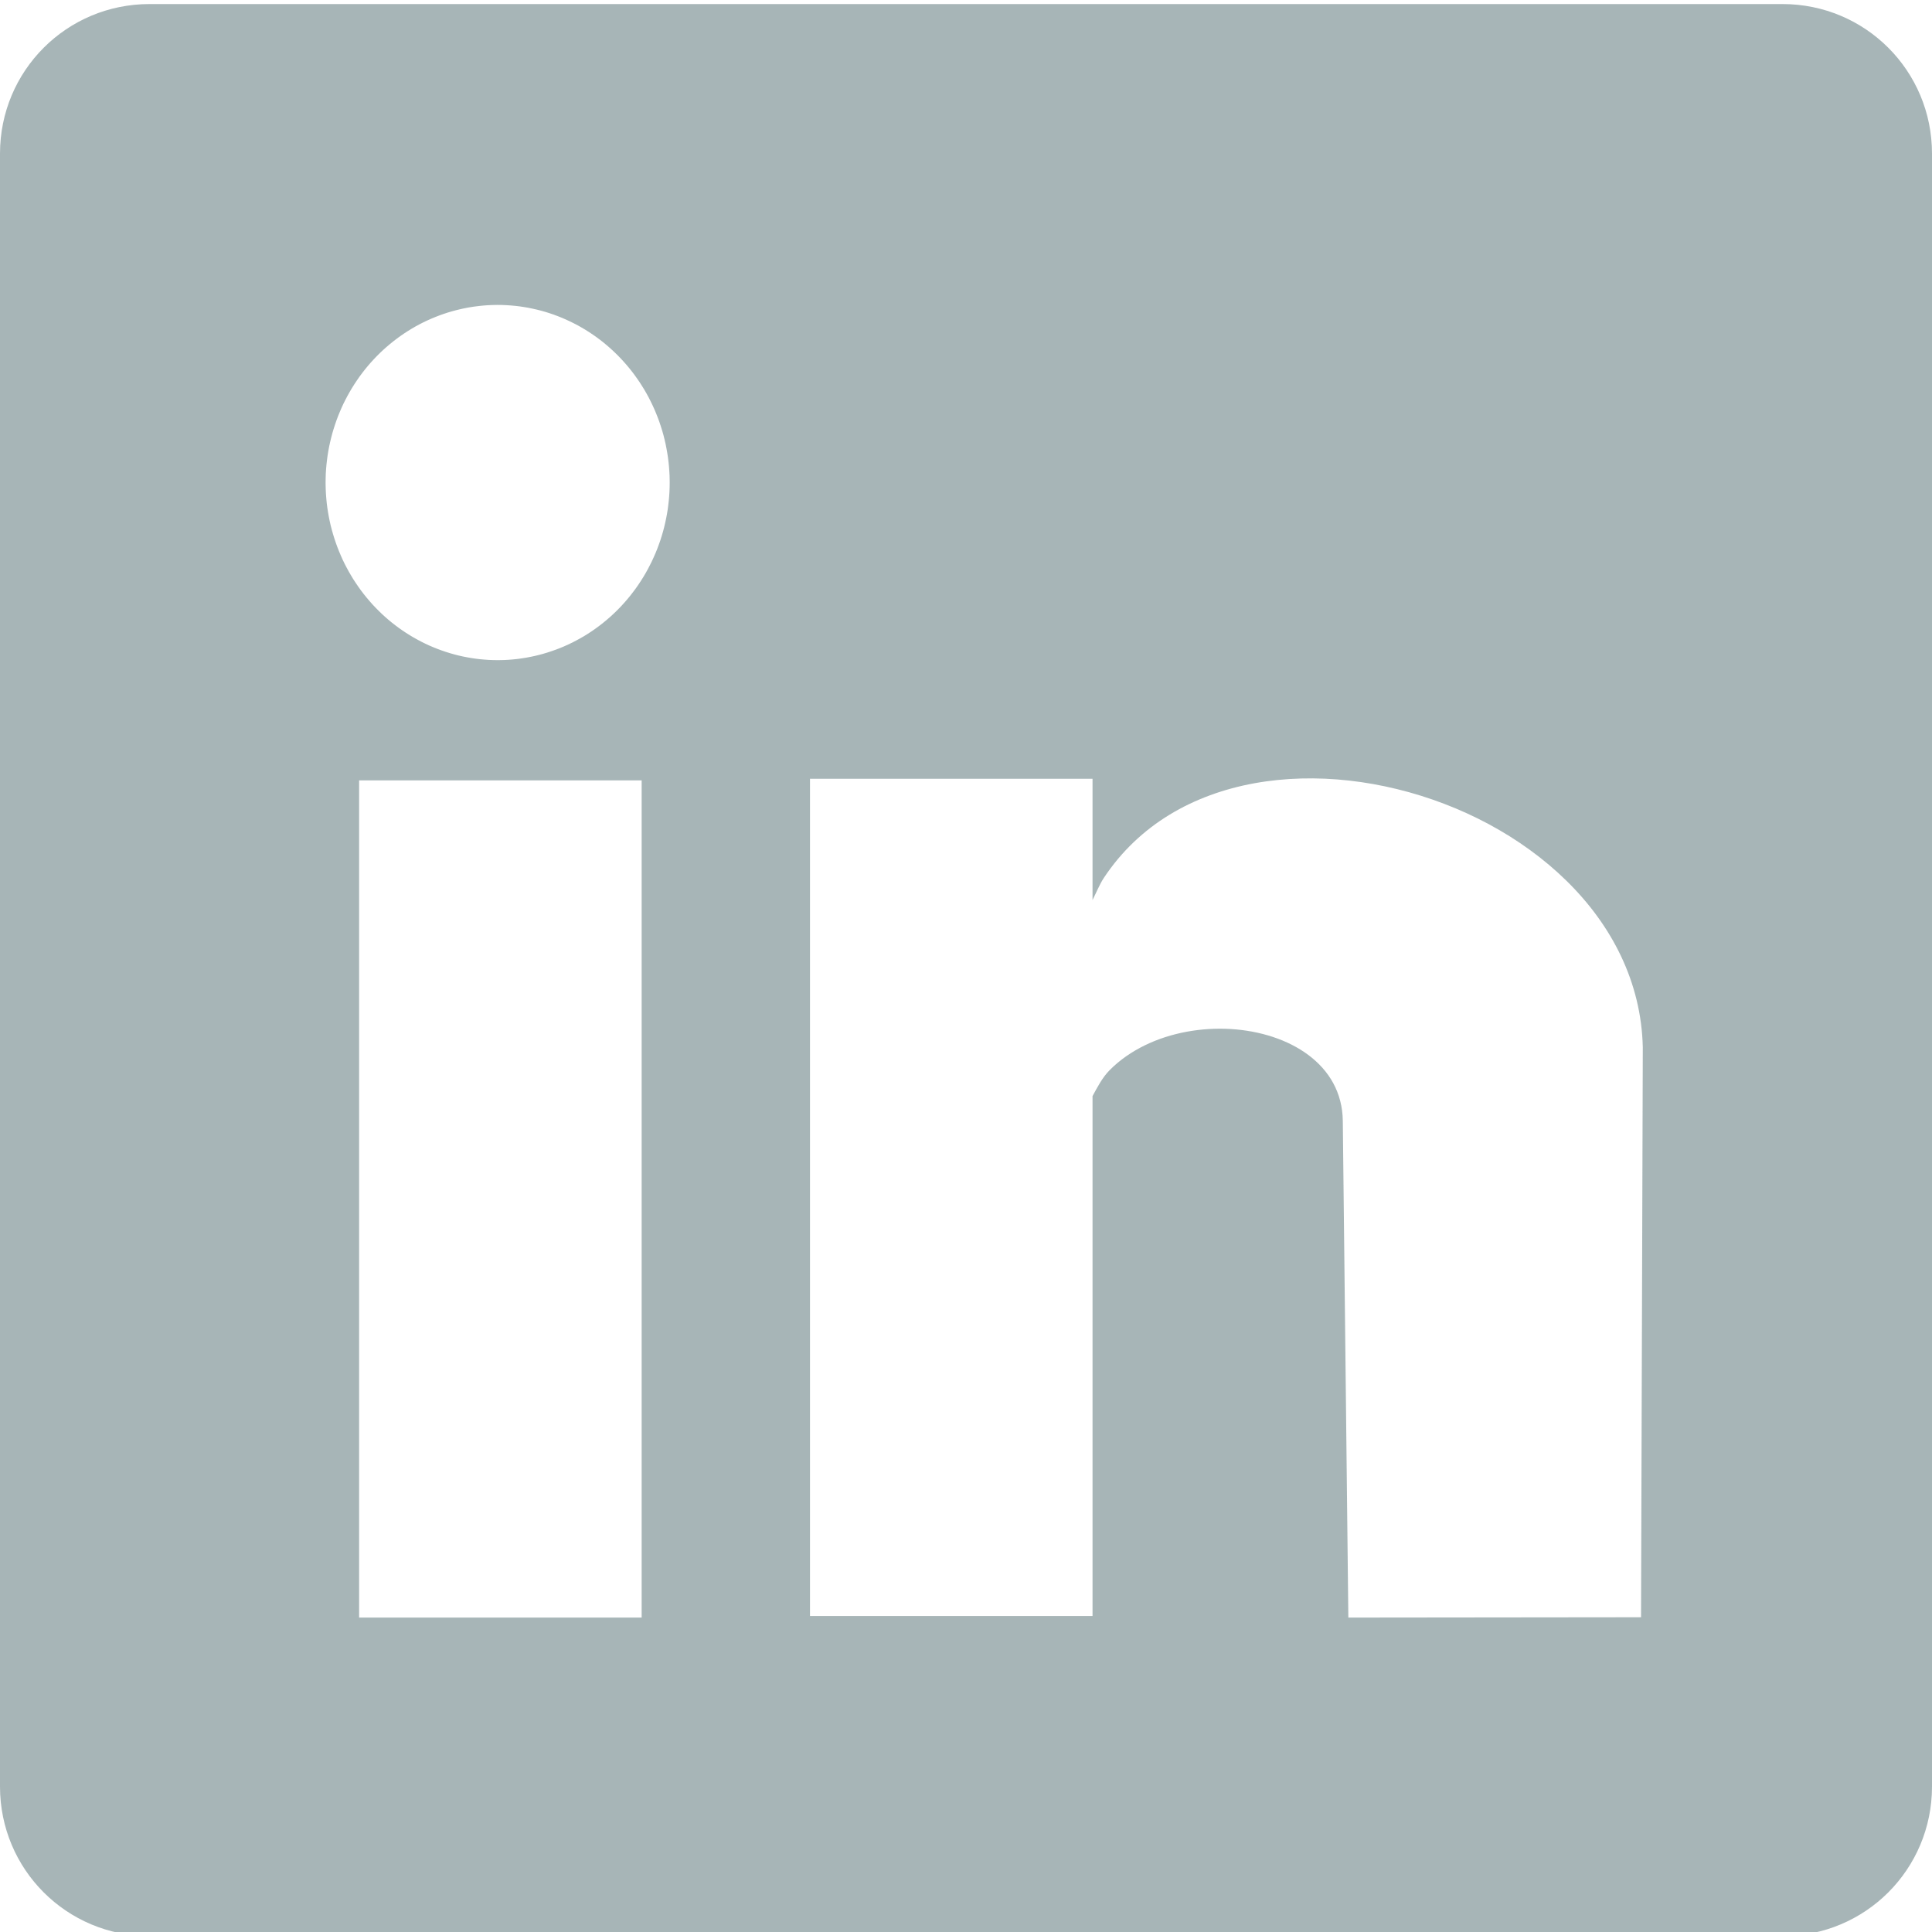
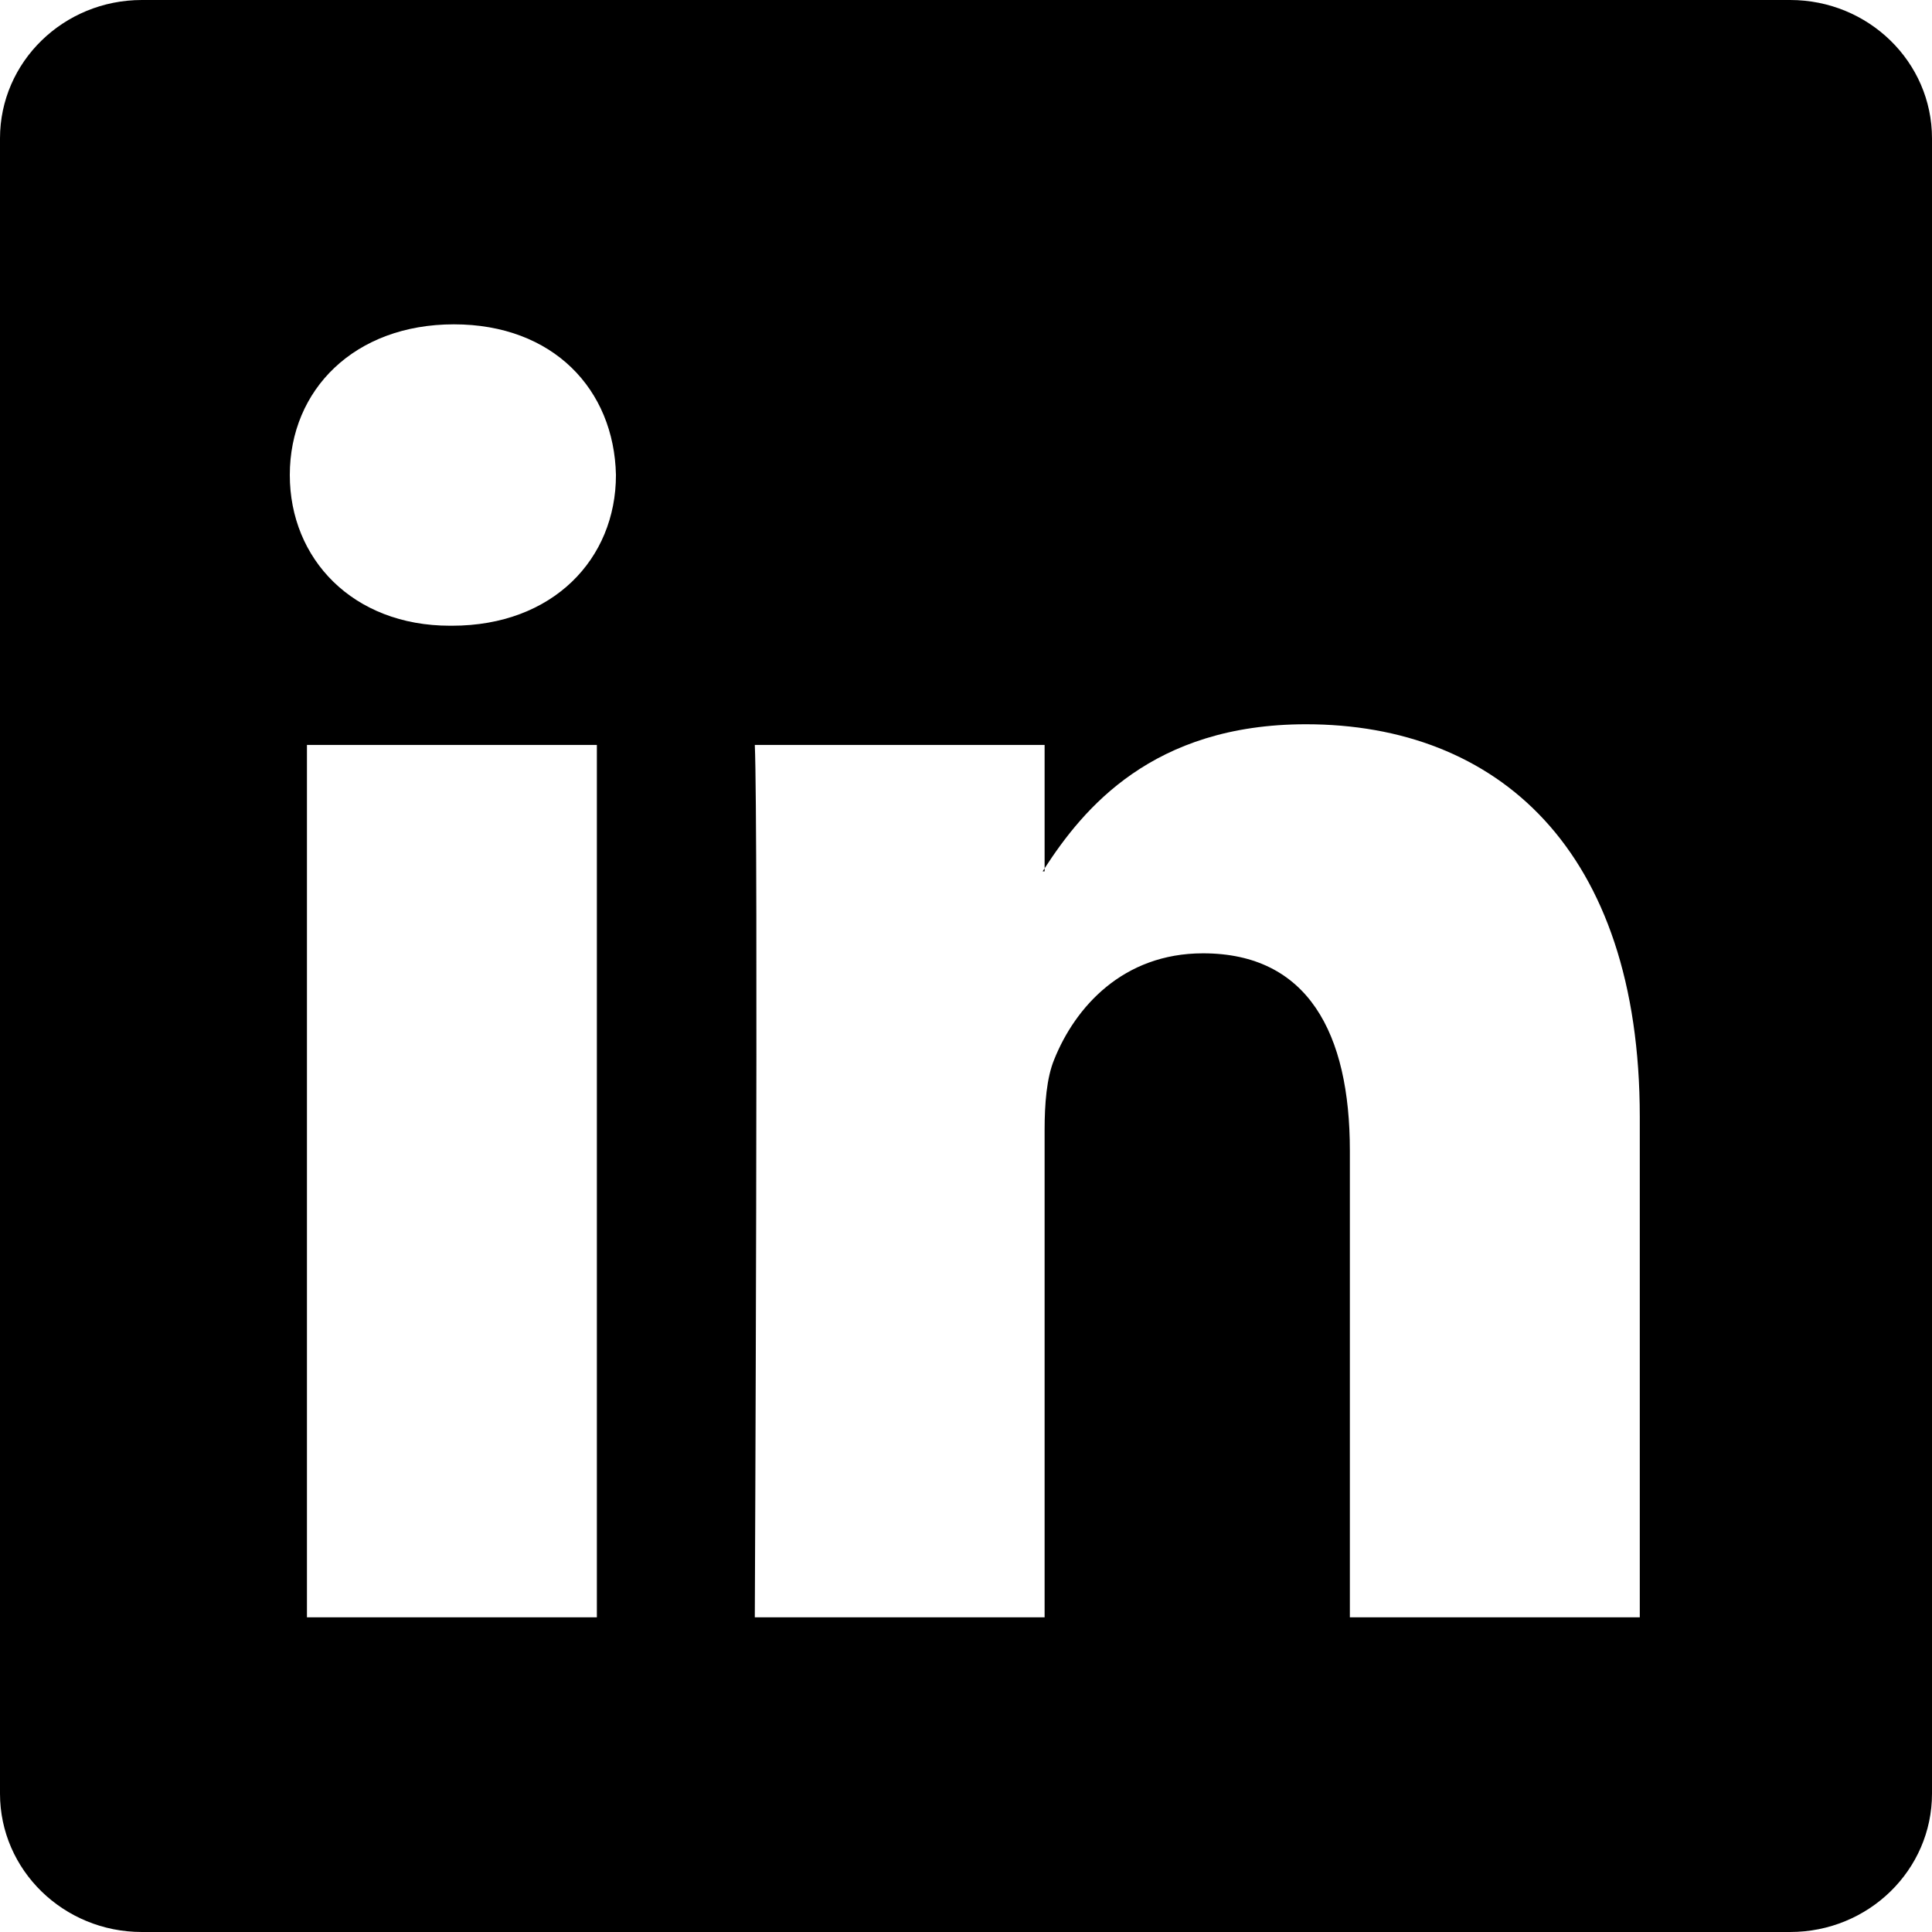
- <svg xmlns="http://www.w3.org/2000/svg" width="120" height="120" viewBox="0 0 31.75 31.75" version="1.1" id="svg877">
-   <defs id="defs871" />
-   <g id="layer1">
-     <path id="path1516" style="fill:#678084;fill-opacity:0.581;stroke:none;stroke-width:5.799;stroke-linecap:round;stroke-linejoin:round" d="M 9.285 0.252 C 4.141 0.252 3.5527137e-15 4.395 0 9.539 L 0 110.967 C 0 116.111 4.141 120.252 9.285 120.252 L 110.715 120.252 C 115.859 120.252 120 116.111 120 110.967 L 120 9.539 C 120 4.395 115.859 0.252 110.715 0.252 L 9.285 0.252 z M 30.91 18.939 A 10.686 11.031 0 0 1 31.182 18.943 A 10.686 11.031 0 0 1 31.455 18.955 A 10.686 11.031 0 0 1 31.727 18.973 A 10.686 11.031 0 0 1 31.998 18.998 A 10.686 11.031 0 0 1 32.27 19.029 A 10.686 11.031 0 0 1 32.539 19.07 A 10.686 11.031 0 0 1 32.809 19.115 A 10.686 11.031 0 0 1 33.076 19.17 A 10.686 11.031 0 0 1 33.342 19.23 A 10.686 11.031 0 0 1 33.607 19.297 A 10.686 11.031 0 0 1 33.869 19.371 A 10.686 11.031 0 0 1 34.131 19.453 A 10.686 11.031 0 0 1 34.389 19.541 A 10.686 11.031 0 0 1 34.646 19.637 A 10.686 11.031 0 0 1 34.9 19.738 A 10.686 11.031 0 0 1 35.152 19.848 A 10.686 11.031 0 0 1 35.4 19.963 A 10.686 11.031 0 0 1 35.646 20.084 A 10.686 11.031 0 0 1 35.891 20.211 A 10.686 11.031 0 0 1 36.129 20.346 A 10.686 11.031 0 0 1 36.365 20.486 A 10.686 11.031 0 0 1 36.598 20.633 A 10.686 11.031 0 0 1 36.828 20.787 A 10.686 11.031 0 0 1 37.053 20.945 A 10.686 11.031 0 0 1 37.273 21.109 A 10.686 11.031 0 0 1 37.49 21.279 A 10.686 11.031 0 0 1 37.703 21.457 A 10.686 11.031 0 0 1 37.912 21.639 A 10.686 11.031 0 0 1 38.115 21.826 A 10.686 11.031 0 0 1 38.314 22.018 A 10.686 11.031 0 0 1 38.508 22.215 A 10.686 11.031 0 0 1 38.697 22.418 A 10.686 11.031 0 0 1 38.881 22.625 A 10.686 11.031 0 0 1 39.061 22.838 A 10.686 11.031 0 0 1 39.234 23.055 A 10.686 11.031 0 0 1 39.402 23.275 A 10.686 11.031 0 0 1 39.564 23.502 A 10.686 11.031 0 0 1 39.723 23.732 A 10.686 11.031 0 0 1 39.873 23.967 A 10.686 11.031 0 0 1 40.02 24.205 A 10.686 11.031 0 0 1 40.158 24.445 A 10.686 11.031 0 0 1 40.293 24.691 A 10.686 11.031 0 0 1 40.42 24.941 A 10.686 11.031 0 0 1 40.541 25.193 A 10.686 11.031 0 0 1 40.656 25.447 A 10.686 11.031 0 0 1 40.764 25.705 A 10.686 11.031 0 0 1 40.867 25.967 A 10.686 11.031 0 0 1 40.963 26.23 A 10.686 11.031 0 0 1 41.051 26.496 A 10.686 11.031 0 0 1 41.135 26.766 A 10.686 11.031 0 0 1 41.211 27.035 A 10.686 11.031 0 0 1 41.279 27.307 A 10.686 11.031 0 0 1 41.342 27.582 A 10.686 11.031 0 0 1 41.396 27.857 A 10.686 11.031 0 0 1 41.445 28.133 A 10.686 11.031 0 0 1 41.488 28.412 A 10.686 11.031 0 0 1 41.523 28.691 A 10.686 11.031 0 0 1 41.551 28.971 A 10.686 11.031 0 0 1 41.572 29.252 A 10.686 11.031 0 0 1 41.588 29.533 A 10.686 11.031 0 0 1 41.594 29.814 A 10.686 11.031 0 0 1 41.596 29.971 A 10.686 11.031 0 0 1 41.592 30.252 A 10.686 11.031 0 0 1 41.582 30.533 A 10.686 11.031 0 0 1 41.564 30.814 A 10.686 11.031 0 0 1 41.539 31.096 A 10.686 11.031 0 0 1 41.508 31.375 A 10.686 11.031 0 0 1 41.471 31.654 A 10.686 11.031 0 0 1 41.426 31.932 A 10.686 11.031 0 0 1 41.373 32.207 A 10.686 11.031 0 0 1 41.314 32.482 A 10.686 11.031 0 0 1 41.25 32.756 A 10.686 11.031 0 0 1 41.178 33.027 A 10.686 11.031 0 0 1 41.098 33.297 A 10.686 11.031 0 0 1 41.014 33.564 A 10.686 11.031 0 0 1 40.92 33.828 A 10.686 11.031 0 0 1 40.822 34.092 A 10.686 11.031 0 0 1 40.717 34.352 A 10.686 11.031 0 0 1 40.605 34.607 A 10.686 11.031 0 0 1 40.488 34.861 A 10.686 11.031 0 0 1 40.363 35.111 A 10.686 11.031 0 0 1 40.234 35.359 A 10.686 11.031 0 0 1 40.098 35.604 A 10.686 11.031 0 0 1 39.955 35.844 A 10.686 11.031 0 0 1 39.807 36.08 A 10.686 11.031 0 0 1 39.654 36.312 A 10.686 11.031 0 0 1 39.494 36.541 A 10.686 11.031 0 0 1 39.328 36.764 A 10.686 11.031 0 0 1 39.158 36.984 A 10.686 11.031 0 0 1 38.982 37.199 A 10.686 11.031 0 0 1 38.801 37.408 A 10.686 11.031 0 0 1 38.615 37.615 A 10.686 11.031 0 0 1 38.424 37.814 A 10.686 11.031 0 0 1 38.227 38.01 A 10.686 11.031 0 0 1 38.025 38.201 A 10.686 11.031 0 0 1 37.82 38.385 A 10.686 11.031 0 0 1 37.609 38.564 A 10.686 11.031 0 0 1 37.395 38.738 A 10.686 11.031 0 0 1 37.176 38.906 A 10.686 11.031 0 0 1 36.953 39.068 A 10.686 11.031 0 0 1 36.727 39.225 A 10.686 11.031 0 0 1 36.496 39.375 A 10.686 11.031 0 0 1 36.262 39.52 A 10.686 11.031 0 0 1 36.023 39.656 A 10.686 11.031 0 0 1 35.783 39.787 A 10.686 11.031 0 0 1 35.539 39.914 A 10.686 11.031 0 0 1 35.291 40.031 A 10.686 11.031 0 0 1 35.041 40.145 A 10.686 11.031 0 0 1 34.789 40.25 A 10.686 11.031 0 0 1 34.533 40.348 A 10.686 11.031 0 0 1 34.275 40.439 A 10.686 11.031 0 0 1 34.016 40.525 A 10.686 11.031 0 0 1 33.754 40.604 A 10.686 11.031 0 0 1 33.49 40.676 A 10.686 11.031 0 0 1 33.225 40.74 A 10.686 11.031 0 0 1 32.957 40.797 A 10.686 11.031 0 0 1 32.689 40.848 A 10.686 11.031 0 0 1 32.42 40.891 A 10.686 11.031 0 0 1 32.15 40.928 A 10.686 11.031 0 0 1 31.879 40.957 A 10.686 11.031 0 0 1 31.607 40.979 A 10.686 11.031 0 0 1 31.334 40.994 A 10.686 11.031 0 0 1 31.062 41 A 10.686 11.031 0 0 1 30.91 41.002 A 10.686 11.031 0 0 1 30.637 40.998 A 10.686 11.031 0 0 1 30.365 40.988 A 10.686 11.031 0 0 1 30.092 40.969 A 10.686 11.031 0 0 1 29.82 40.945 A 10.686 11.031 0 0 1 29.549 40.912 A 10.686 11.031 0 0 1 29.279 40.873 A 10.686 11.031 0 0 1 29.012 40.826 A 10.686 11.031 0 0 1 28.742 40.773 A 10.686 11.031 0 0 1 28.477 40.713 A 10.686 11.031 0 0 1 28.213 40.645 A 10.686 11.031 0 0 1 27.949 40.57 A 10.686 11.031 0 0 1 27.688 40.488 A 10.686 11.031 0 0 1 27.43 40.4 A 10.686 11.031 0 0 1 27.172 40.305 A 10.686 11.031 0 0 1 26.918 40.203 A 10.686 11.031 0 0 1 26.666 40.096 A 10.686 11.031 0 0 1 26.418 39.98 A 10.686 11.031 0 0 1 26.172 39.859 A 10.686 11.031 0 0 1 25.93 39.73 A 10.686 11.031 0 0 1 25.689 39.596 A 10.686 11.031 0 0 1 25.453 39.455 A 10.686 11.031 0 0 1 25.221 39.309 A 10.686 11.031 0 0 1 24.992 39.156 A 10.686 11.031 0 0 1 24.768 38.998 A 10.686 11.031 0 0 1 24.545 38.832 A 10.686 11.031 0 0 1 24.328 38.662 A 10.686 11.031 0 0 1 24.115 38.486 A 10.686 11.031 0 0 1 23.908 38.305 A 10.686 11.031 0 0 1 23.703 38.117 A 10.686 11.031 0 0 1 23.506 37.924 A 10.686 11.031 0 0 1 23.311 37.727 A 10.686 11.031 0 0 1 23.121 37.525 A 10.686 11.031 0 0 1 22.938 37.316 A 10.686 11.031 0 0 1 22.758 37.104 A 10.686 11.031 0 0 1 22.584 36.887 A 10.686 11.031 0 0 1 22.416 36.666 A 10.686 11.031 0 0 1 22.254 36.439 A 10.686 11.031 0 0 1 22.098 36.211 A 10.686 11.031 0 0 1 21.945 35.977 A 10.686 11.031 0 0 1 21.801 35.738 A 10.686 11.031 0 0 1 21.66 35.496 A 10.686 11.031 0 0 1 21.527 35.25 A 10.686 11.031 0 0 1 21.398 35.002 A 10.686 11.031 0 0 1 21.277 34.75 A 10.686 11.031 0 0 1 21.164 34.494 A 10.686 11.031 0 0 1 21.055 34.236 A 10.686 11.031 0 0 1 20.953 33.975 A 10.686 11.031 0 0 1 20.857 33.711 A 10.686 11.031 0 0 1 20.768 33.445 A 10.686 11.031 0 0 1 20.686 33.178 A 10.686 11.031 0 0 1 20.609 32.908 A 10.686 11.031 0 0 1 20.539 32.635 A 10.686 11.031 0 0 1 20.477 32.361 A 10.686 11.031 0 0 1 20.422 32.086 A 10.686 11.031 0 0 1 20.373 31.809 A 10.686 11.031 0 0 1 20.33 31.531 A 10.686 11.031 0 0 1 20.295 31.252 A 10.686 11.031 0 0 1 20.268 30.971 A 10.686 11.031 0 0 1 20.246 30.691 A 10.686 11.031 0 0 1 20.232 30.41 A 10.686 11.031 0 0 1 20.225 30.129 A 10.686 11.031 0 0 1 20.223 29.971 A 10.686 11.031 0 0 1 20.227 29.689 A 10.686 11.031 0 0 1 20.236 29.408 A 10.686 11.031 0 0 1 20.254 29.127 A 10.686 11.031 0 0 1 20.279 28.848 A 10.686 11.031 0 0 1 20.311 28.568 A 10.686 11.031 0 0 1 20.348 28.289 A 10.686 11.031 0 0 1 20.393 28.012 A 10.686 11.031 0 0 1 20.445 27.734 A 10.686 11.031 0 0 1 20.504 27.461 A 10.686 11.031 0 0 1 20.57 27.188 A 10.686 11.031 0 0 1 20.641 26.916 A 10.686 11.031 0 0 1 20.721 26.646 A 10.686 11.031 0 0 1 20.807 26.379 A 10.686 11.031 0 0 1 20.898 26.113 A 10.686 11.031 0 0 1 20.996 25.852 A 10.686 11.031 0 0 1 21.102 25.592 A 10.686 11.031 0 0 1 21.213 25.334 A 10.686 11.031 0 0 1 21.33 25.08 A 10.686 11.031 0 0 1 21.455 24.83 A 10.686 11.031 0 0 1 21.586 24.582 A 10.686 11.031 0 0 1 21.721 24.34 A 10.686 11.031 0 0 1 21.863 24.1 A 10.686 11.031 0 0 1 22.012 23.863 A 10.686 11.031 0 0 1 22.166 23.631 A 10.686 11.031 0 0 1 22.324 23.402 A 10.686 11.031 0 0 1 22.49 23.178 A 10.686 11.031 0 0 1 22.66 22.959 A 10.686 11.031 0 0 1 22.836 22.744 A 10.686 11.031 0 0 1 23.018 22.533 A 10.686 11.031 0 0 1 23.205 22.328 A 10.686 11.031 0 0 1 23.396 22.127 A 10.686 11.031 0 0 1 23.592 21.932 A 10.686 11.031 0 0 1 23.793 21.742 A 10.686 11.031 0 0 1 24 21.557 A 10.686 11.031 0 0 1 24.209 21.379 A 10.686 11.031 0 0 1 24.424 21.205 A 10.686 11.031 0 0 1 24.643 21.037 A 10.686 11.031 0 0 1 24.865 20.875 A 10.686 11.031 0 0 1 25.092 20.719 A 10.686 11.031 0 0 1 25.322 20.568 A 10.686 11.031 0 0 1 25.557 20.424 A 10.686 11.031 0 0 1 25.795 20.285 A 10.686 11.031 0 0 1 26.035 20.154 A 10.686 11.031 0 0 1 26.279 20.029 A 10.686 11.031 0 0 1 26.527 19.91 A 10.686 11.031 0 0 1 26.777 19.799 A 10.686 11.031 0 0 1 27.031 19.693 A 10.686 11.031 0 0 1 27.285 19.594 A 10.686 11.031 0 0 1 27.543 19.502 A 10.686 11.031 0 0 1 27.803 19.416 A 10.686 11.031 0 0 1 28.064 19.338 A 10.686 11.031 0 0 1 28.328 19.268 A 10.686 11.031 0 0 1 28.594 19.203 A 10.686 11.031 0 0 1 28.861 19.145 A 10.686 11.031 0 0 1 29.129 19.094 A 10.686 11.031 0 0 1 29.398 19.051 A 10.686 11.031 0 0 1 29.67 19.016 A 10.686 11.031 0 0 1 29.941 18.986 A 10.686 11.031 0 0 1 30.213 18.963 A 10.686 11.031 0 0 1 30.484 18.949 A 10.686 11.031 0 0 1 30.758 18.941 A 10.686 11.031 0 0 1 30.91 18.939 z M 80.816 48.354 C 82.785 48.3 84.804 48.531 86.779 49.014 C 88.754 49.497 90.685 50.232 92.471 51.191 C 94.257 52.151 95.899 53.335 97.301 54.711 C 98.002 55.399 98.643 56.135 99.211 56.916 C 99.779 57.697 100.275 58.524 100.686 59.391 C 101.096 60.257 101.423 61.165 101.652 62.109 C 101.882 63.054 102.014 64.035 102.037 65.051 L 101.928 100.451 L 83.748 100.471 L 83.404 69.625 C 83.394 68.744 83.181 67.961 82.811 67.277 C 82.44 66.594 81.91 66.011 81.27 65.531 C 80.629 65.051 79.876 64.675 79.057 64.404 C 78.237 64.134 77.351 63.968 76.443 63.914 C 75.536 63.86 74.606 63.916 73.701 64.084 C 72.796 64.252 71.916 64.532 71.105 64.928 C 70.295 65.324 69.552 65.834 68.926 66.465 C 68.476 66.917 68.173 67.504 67.859 68.08 L 67.859 100.371 L 50.311 100.371 L 50.311 48.371 L 67.859 48.371 L 67.859 55.902 C 68.094 55.444 68.289 54.941 68.562 54.527 C 69.11 53.7 69.732 52.961 70.416 52.309 C 71.1 51.656 71.845 51.088 72.641 50.604 C 73.436 50.119 74.283 49.717 75.166 49.393 C 76.932 48.743 78.848 48.407 80.816 48.354 z M 22.305 48.471 L 39.854 48.471 L 39.854 100.471 L 22.305 100.471 L 22.305 48.471 z " transform="scale(0.2645833)" />
-   </g>
+ <svg xmlns="http://www.w3.org/2000/svg" width="16" height="16" fill="currentColor" class="bi bi-linkedin" viewBox="0 0 16 16">
+   <path d="M0 1.146C0 .513.526 0 1.175 0h13.65C15.474 0 16 .513 16 1.146v13.708c0 .633-.526 1.146-1.175 1.146H1.175C.526 16 0 15.487 0 14.854V1.146zm4.943 12.248V6.169H2.542v7.225h2.401zm-1.2-8.212c.837 0 1.358-.554 1.358-1.248-.015-.709-.52-1.248-1.342-1.248-.822 0-1.359.54-1.359 1.248 0 .694.521 1.248 1.327 1.248h.016zm4.908 8.212V9.359c0-.216.016-.432.08-.586.173-.431.568-.878 1.232-.878.869 0 1.216.662 1.216 1.634v3.865h2.401V9.25c0-2.22-1.184-3.252-2.764-3.252-1.274 0-1.845.7-2.165 1.193v.025h-.016a5.54 5.54 0 0 1 .016-.025V6.169h-2.4c.03.678 0 7.225 0 7.225h2.4z" />
</svg>
